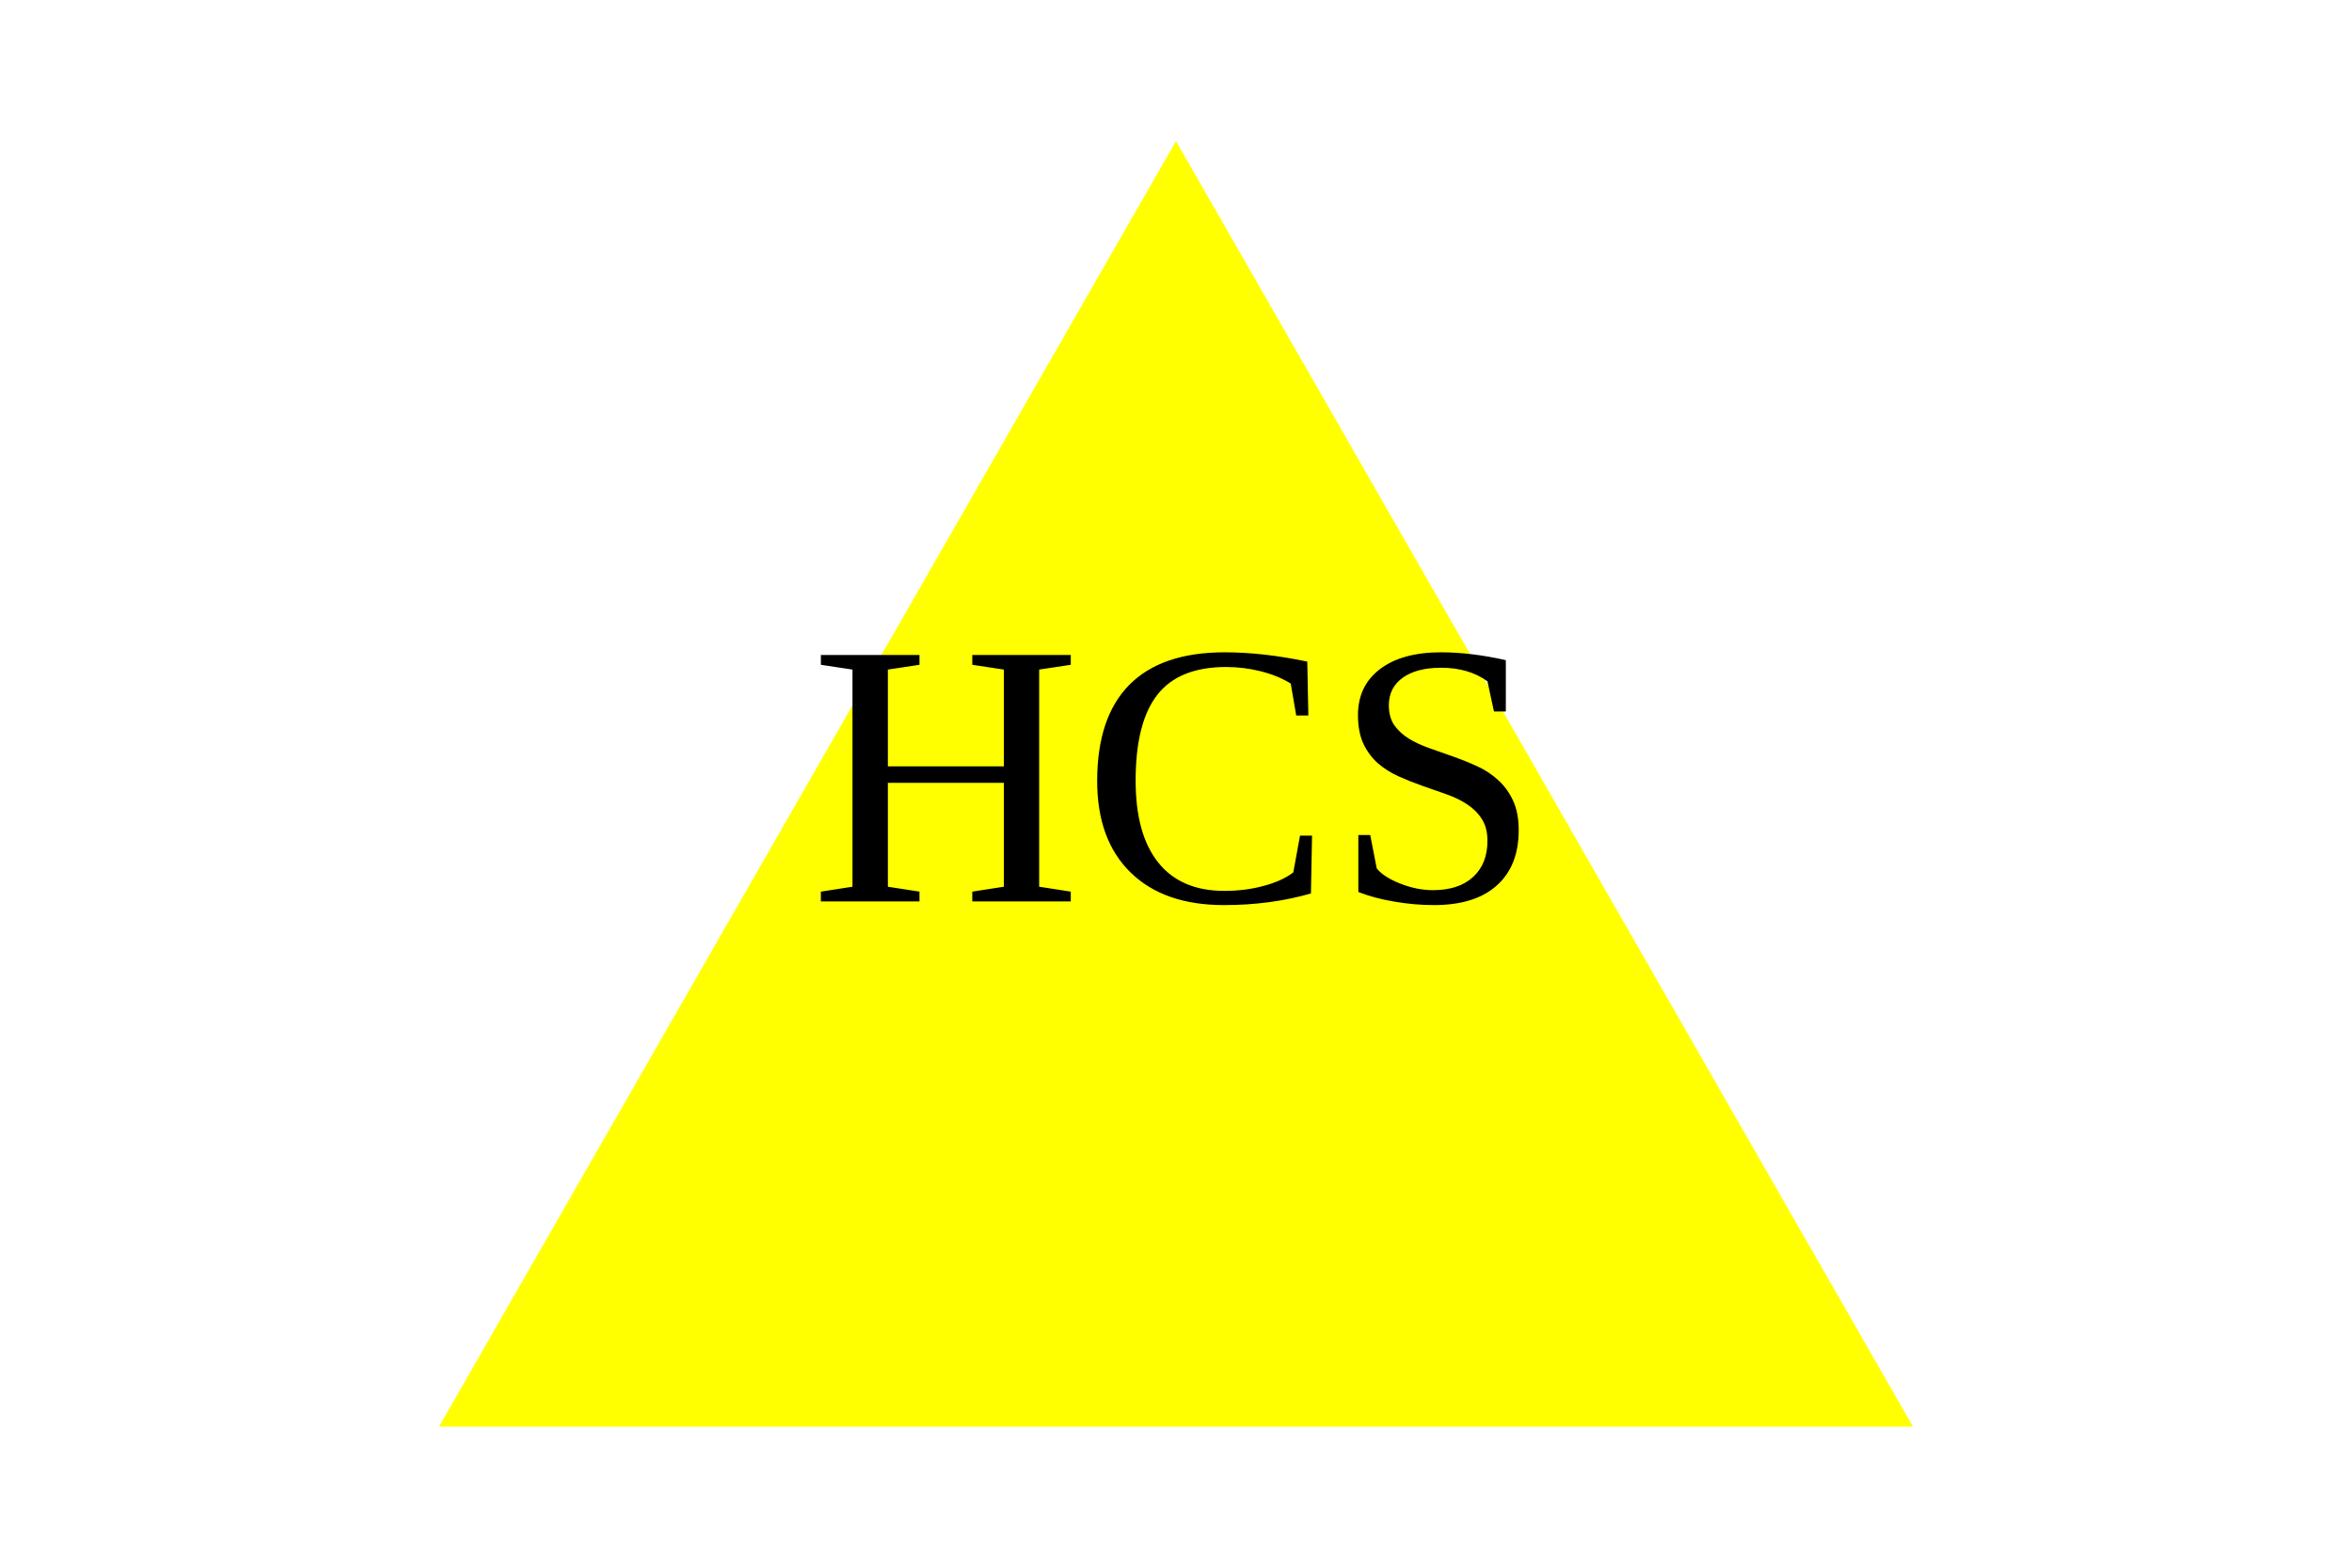
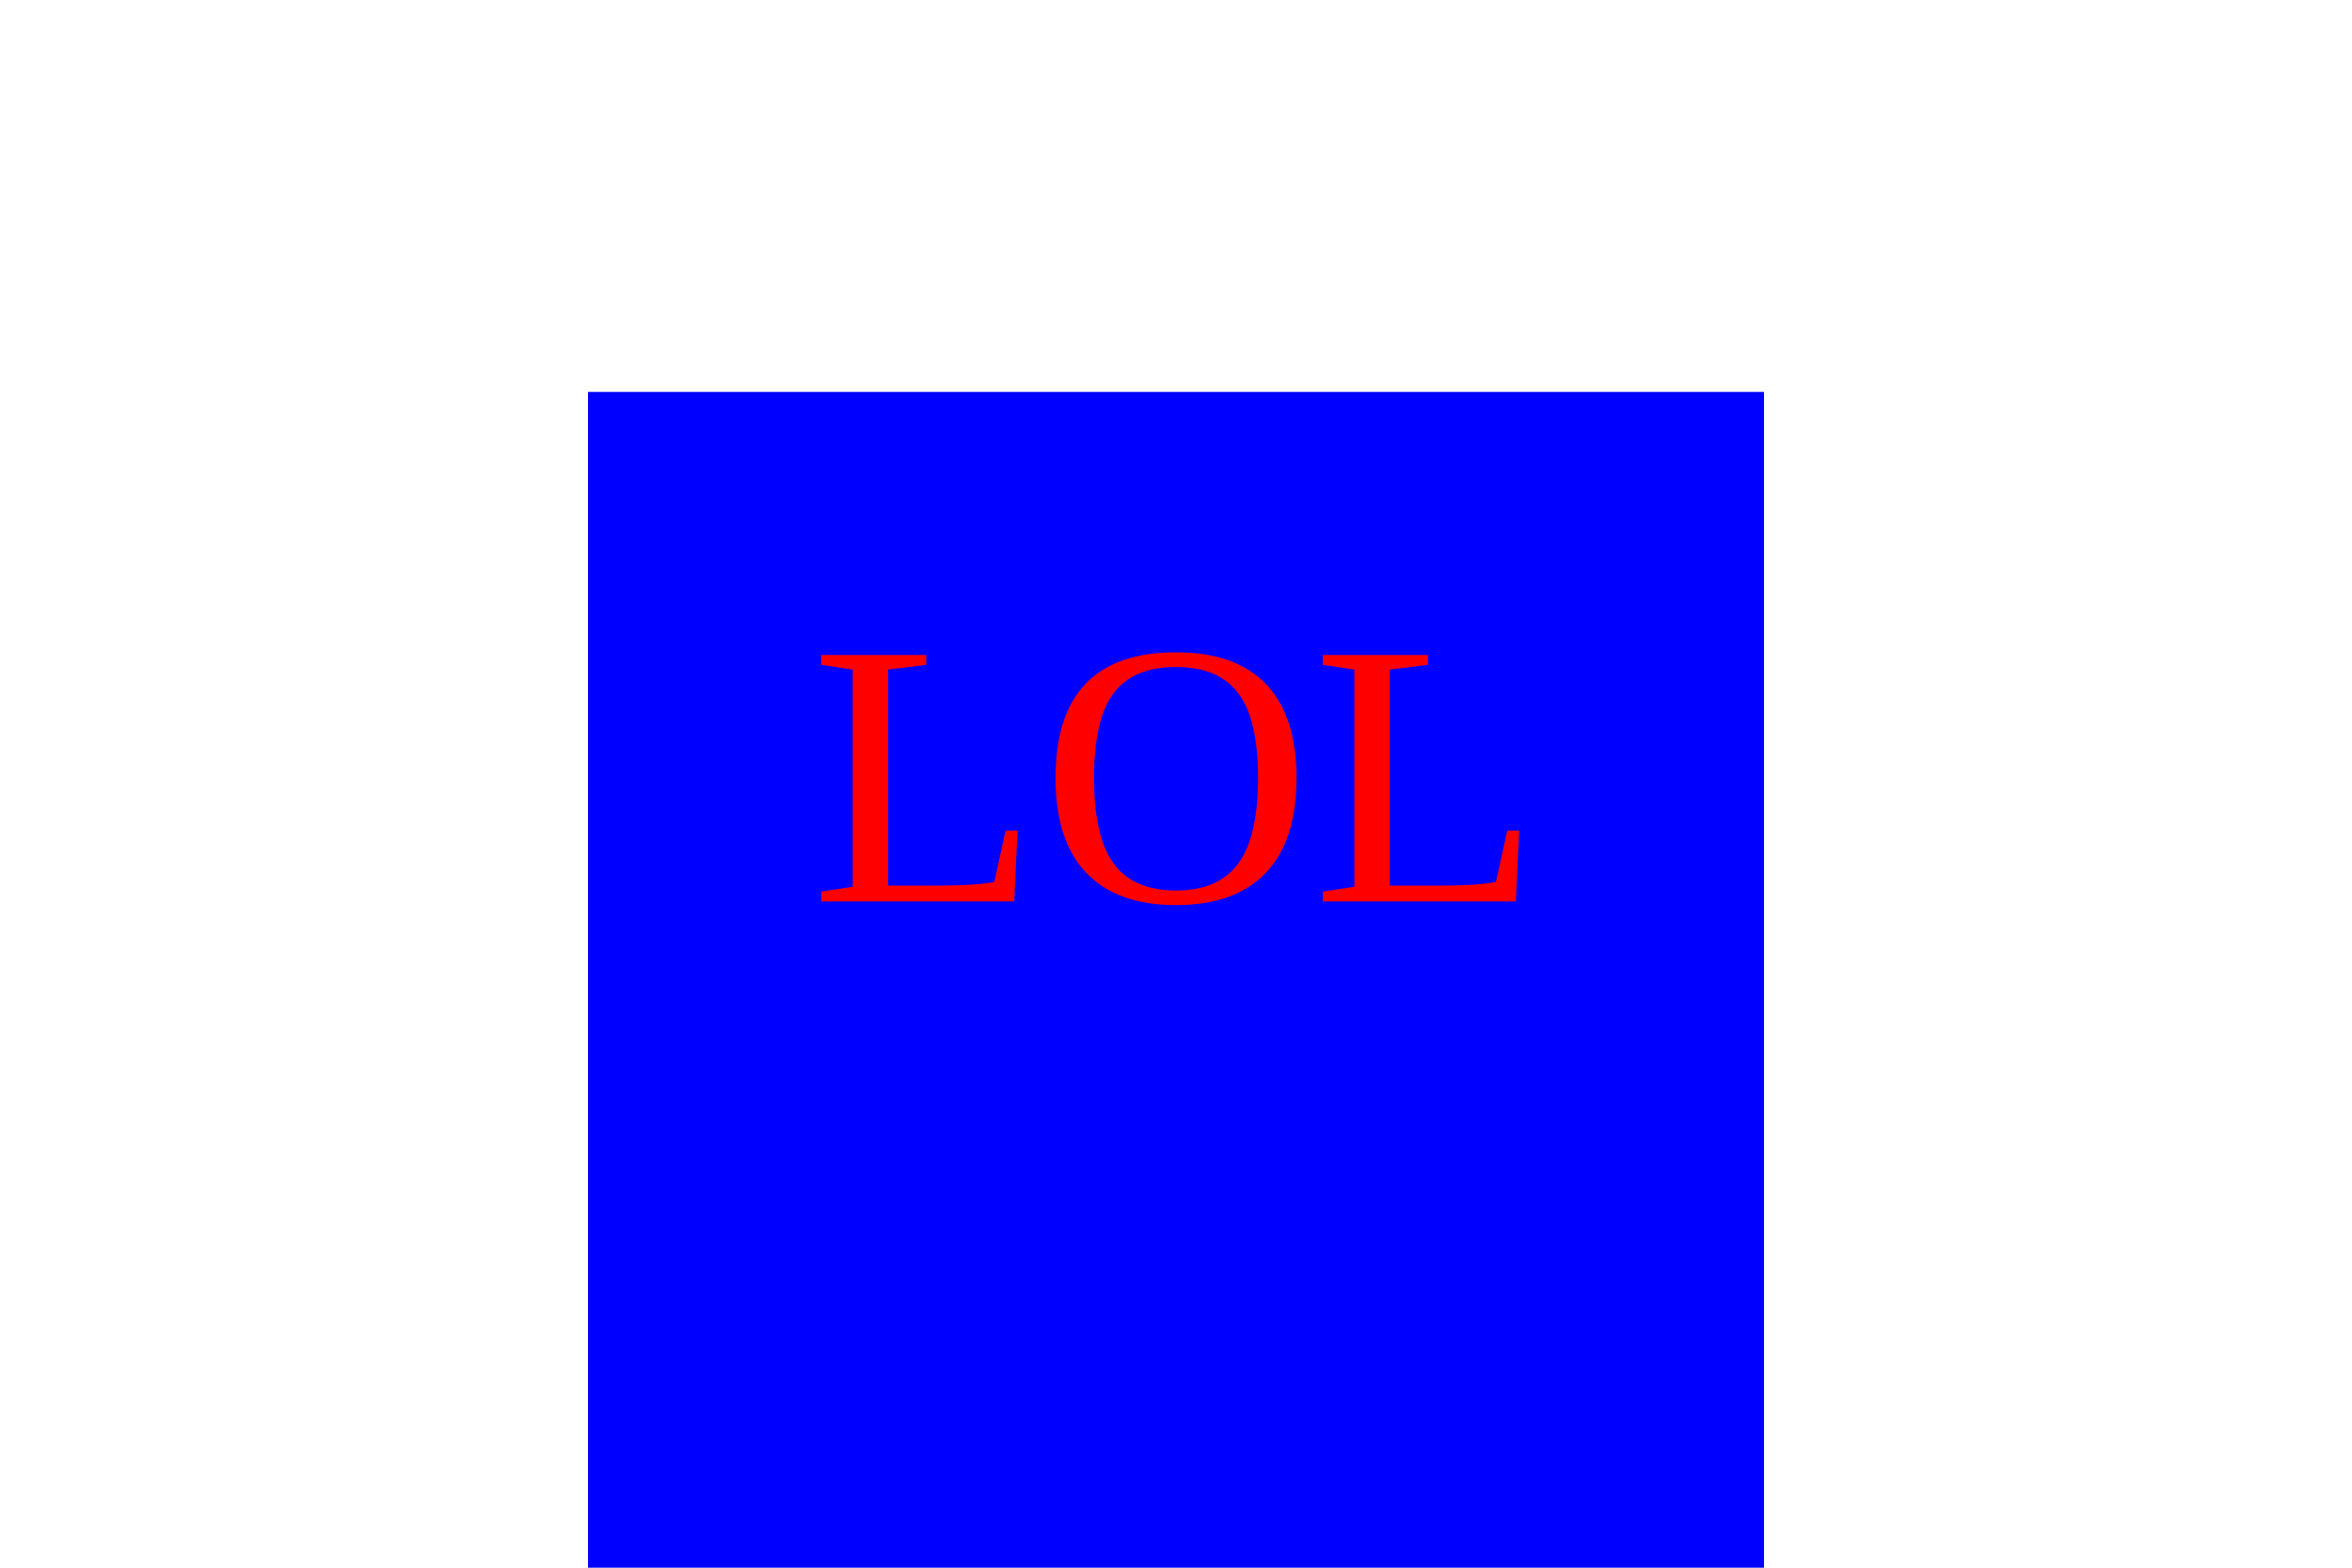
<svg xmlns="http://www.w3.org/2000/svg" width="300" height="200">
-   <polygon points="150, 18 244, 182 56, 182" fill="yellow" />
-   <text x="150" y="115" font-size="48" fill="black" text-anchor="middle">HCS</text>
+   <rect x="75" y="50" width="150" height="150" fill="blue" />
+   <text x="150" y="115" font-size="48" fill="red" text-anchor="middle">LOL</text>
</svg>
